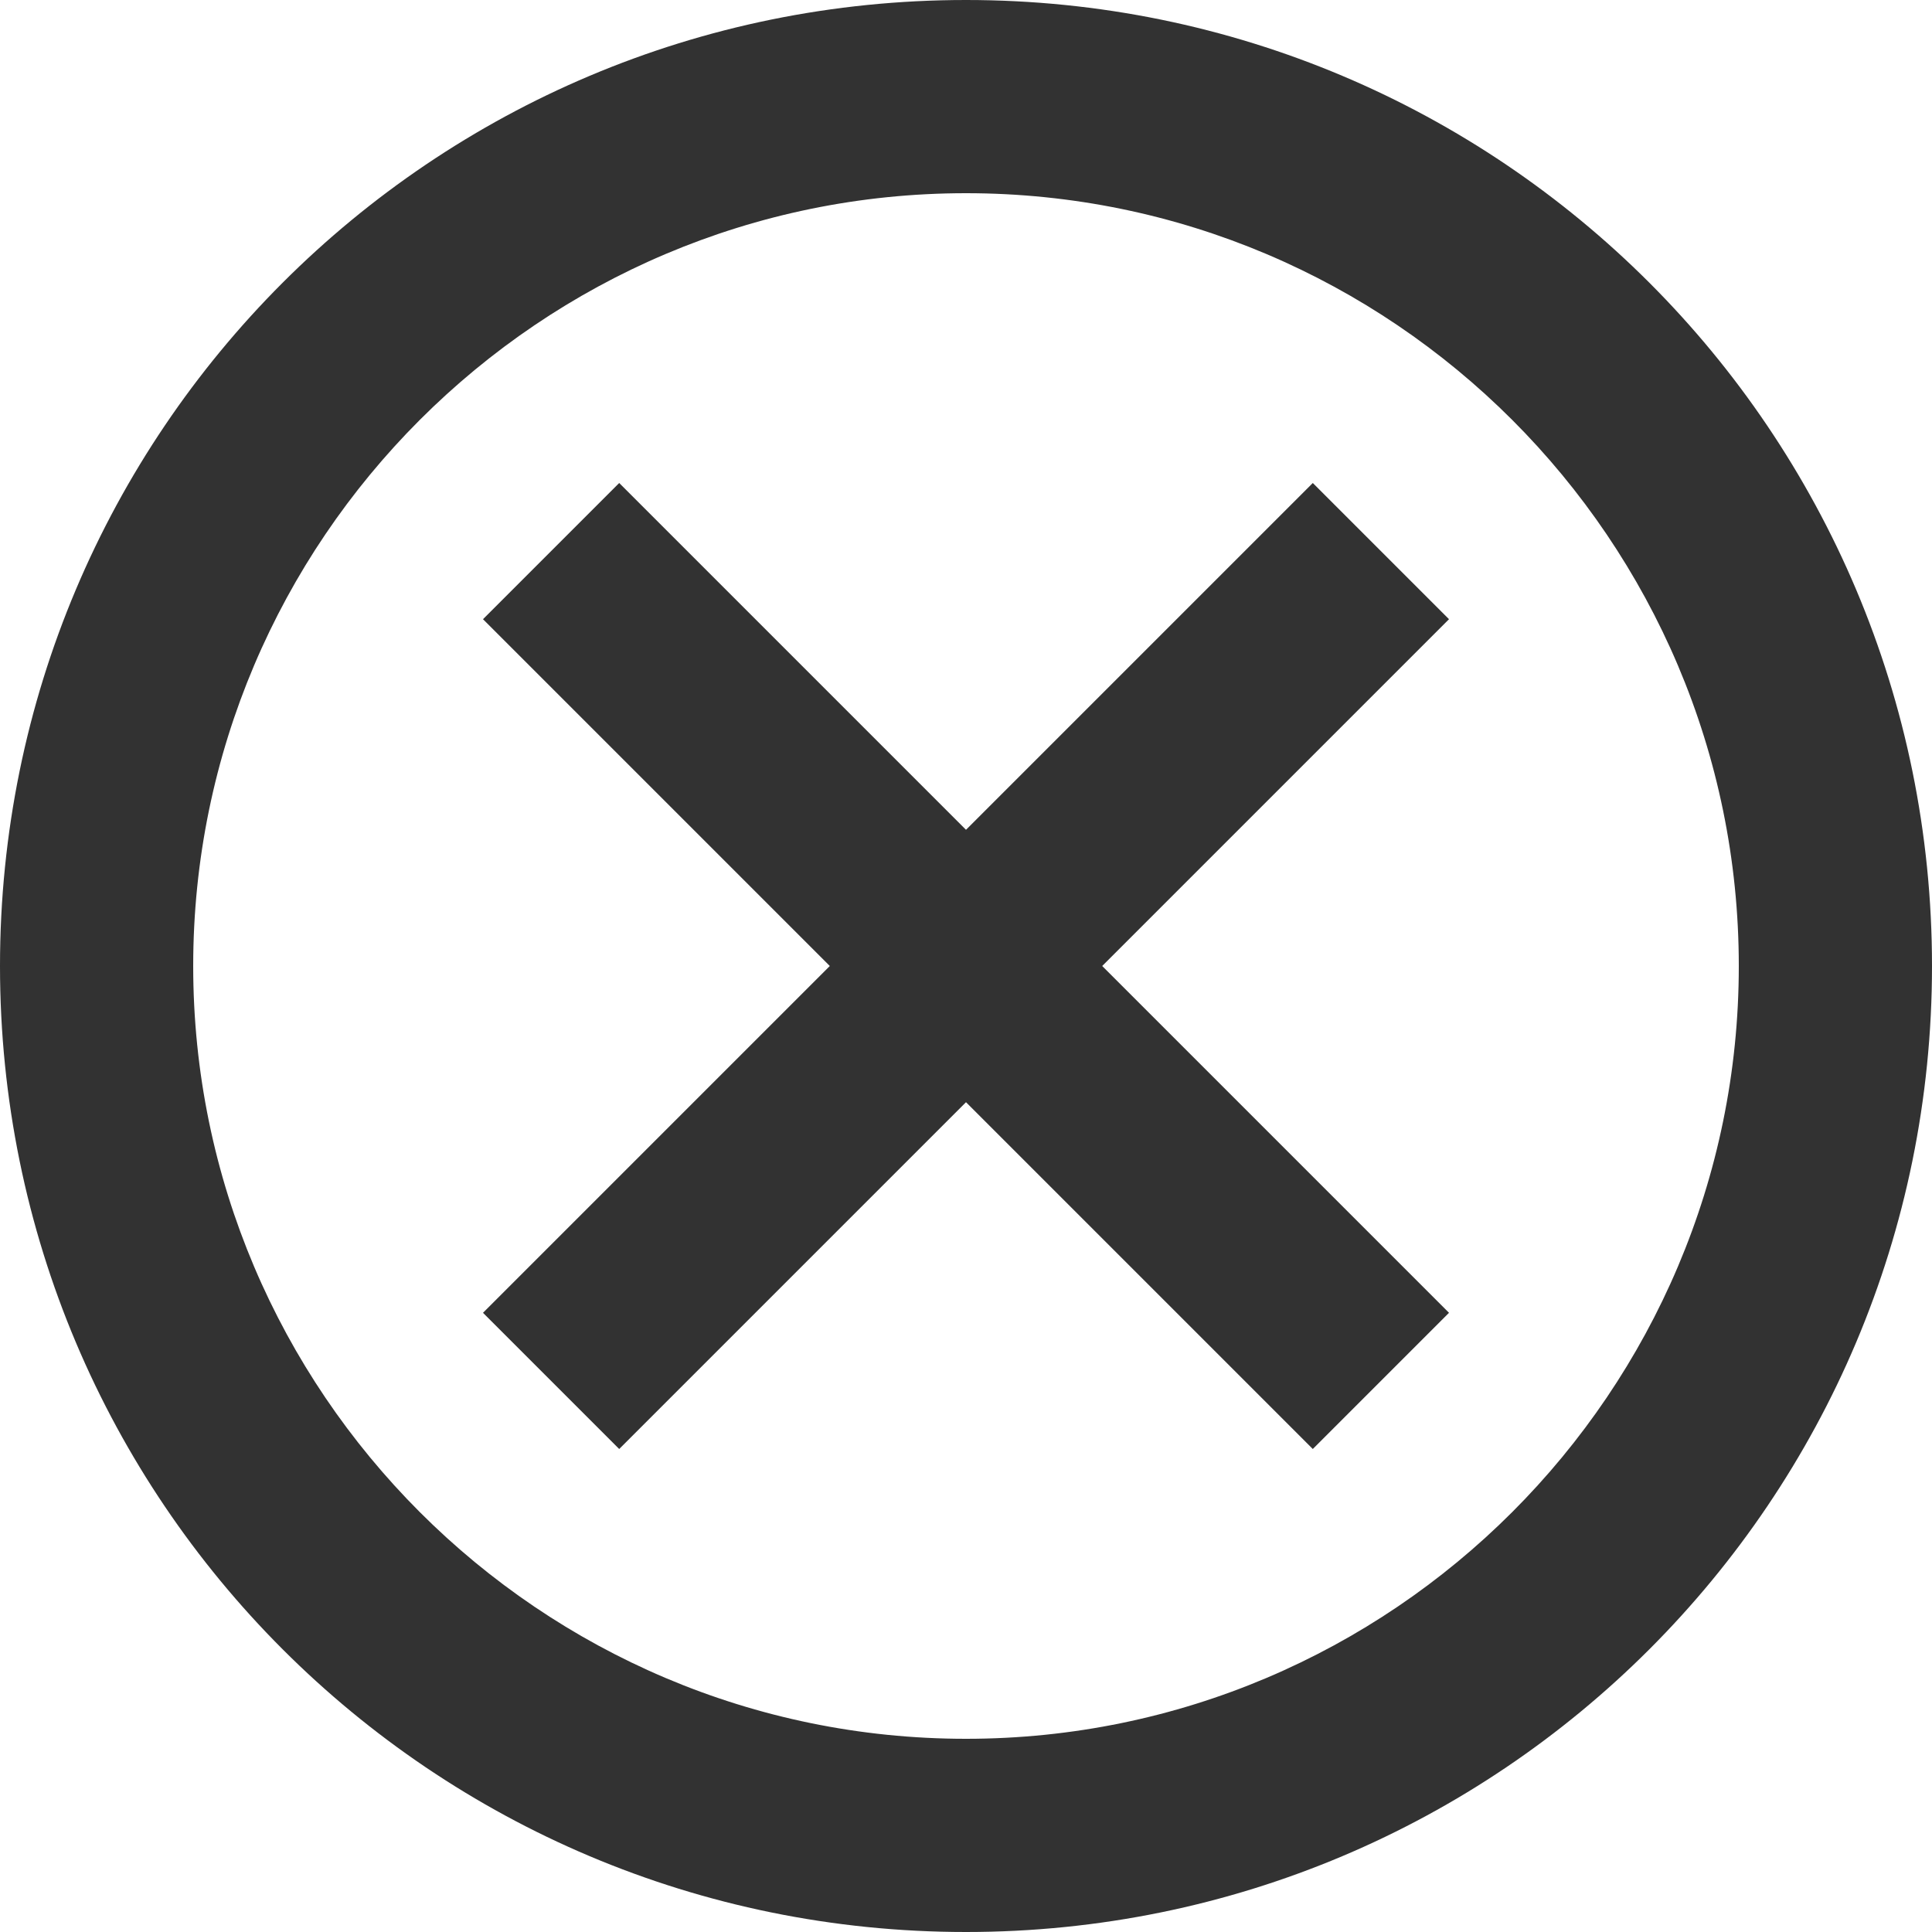
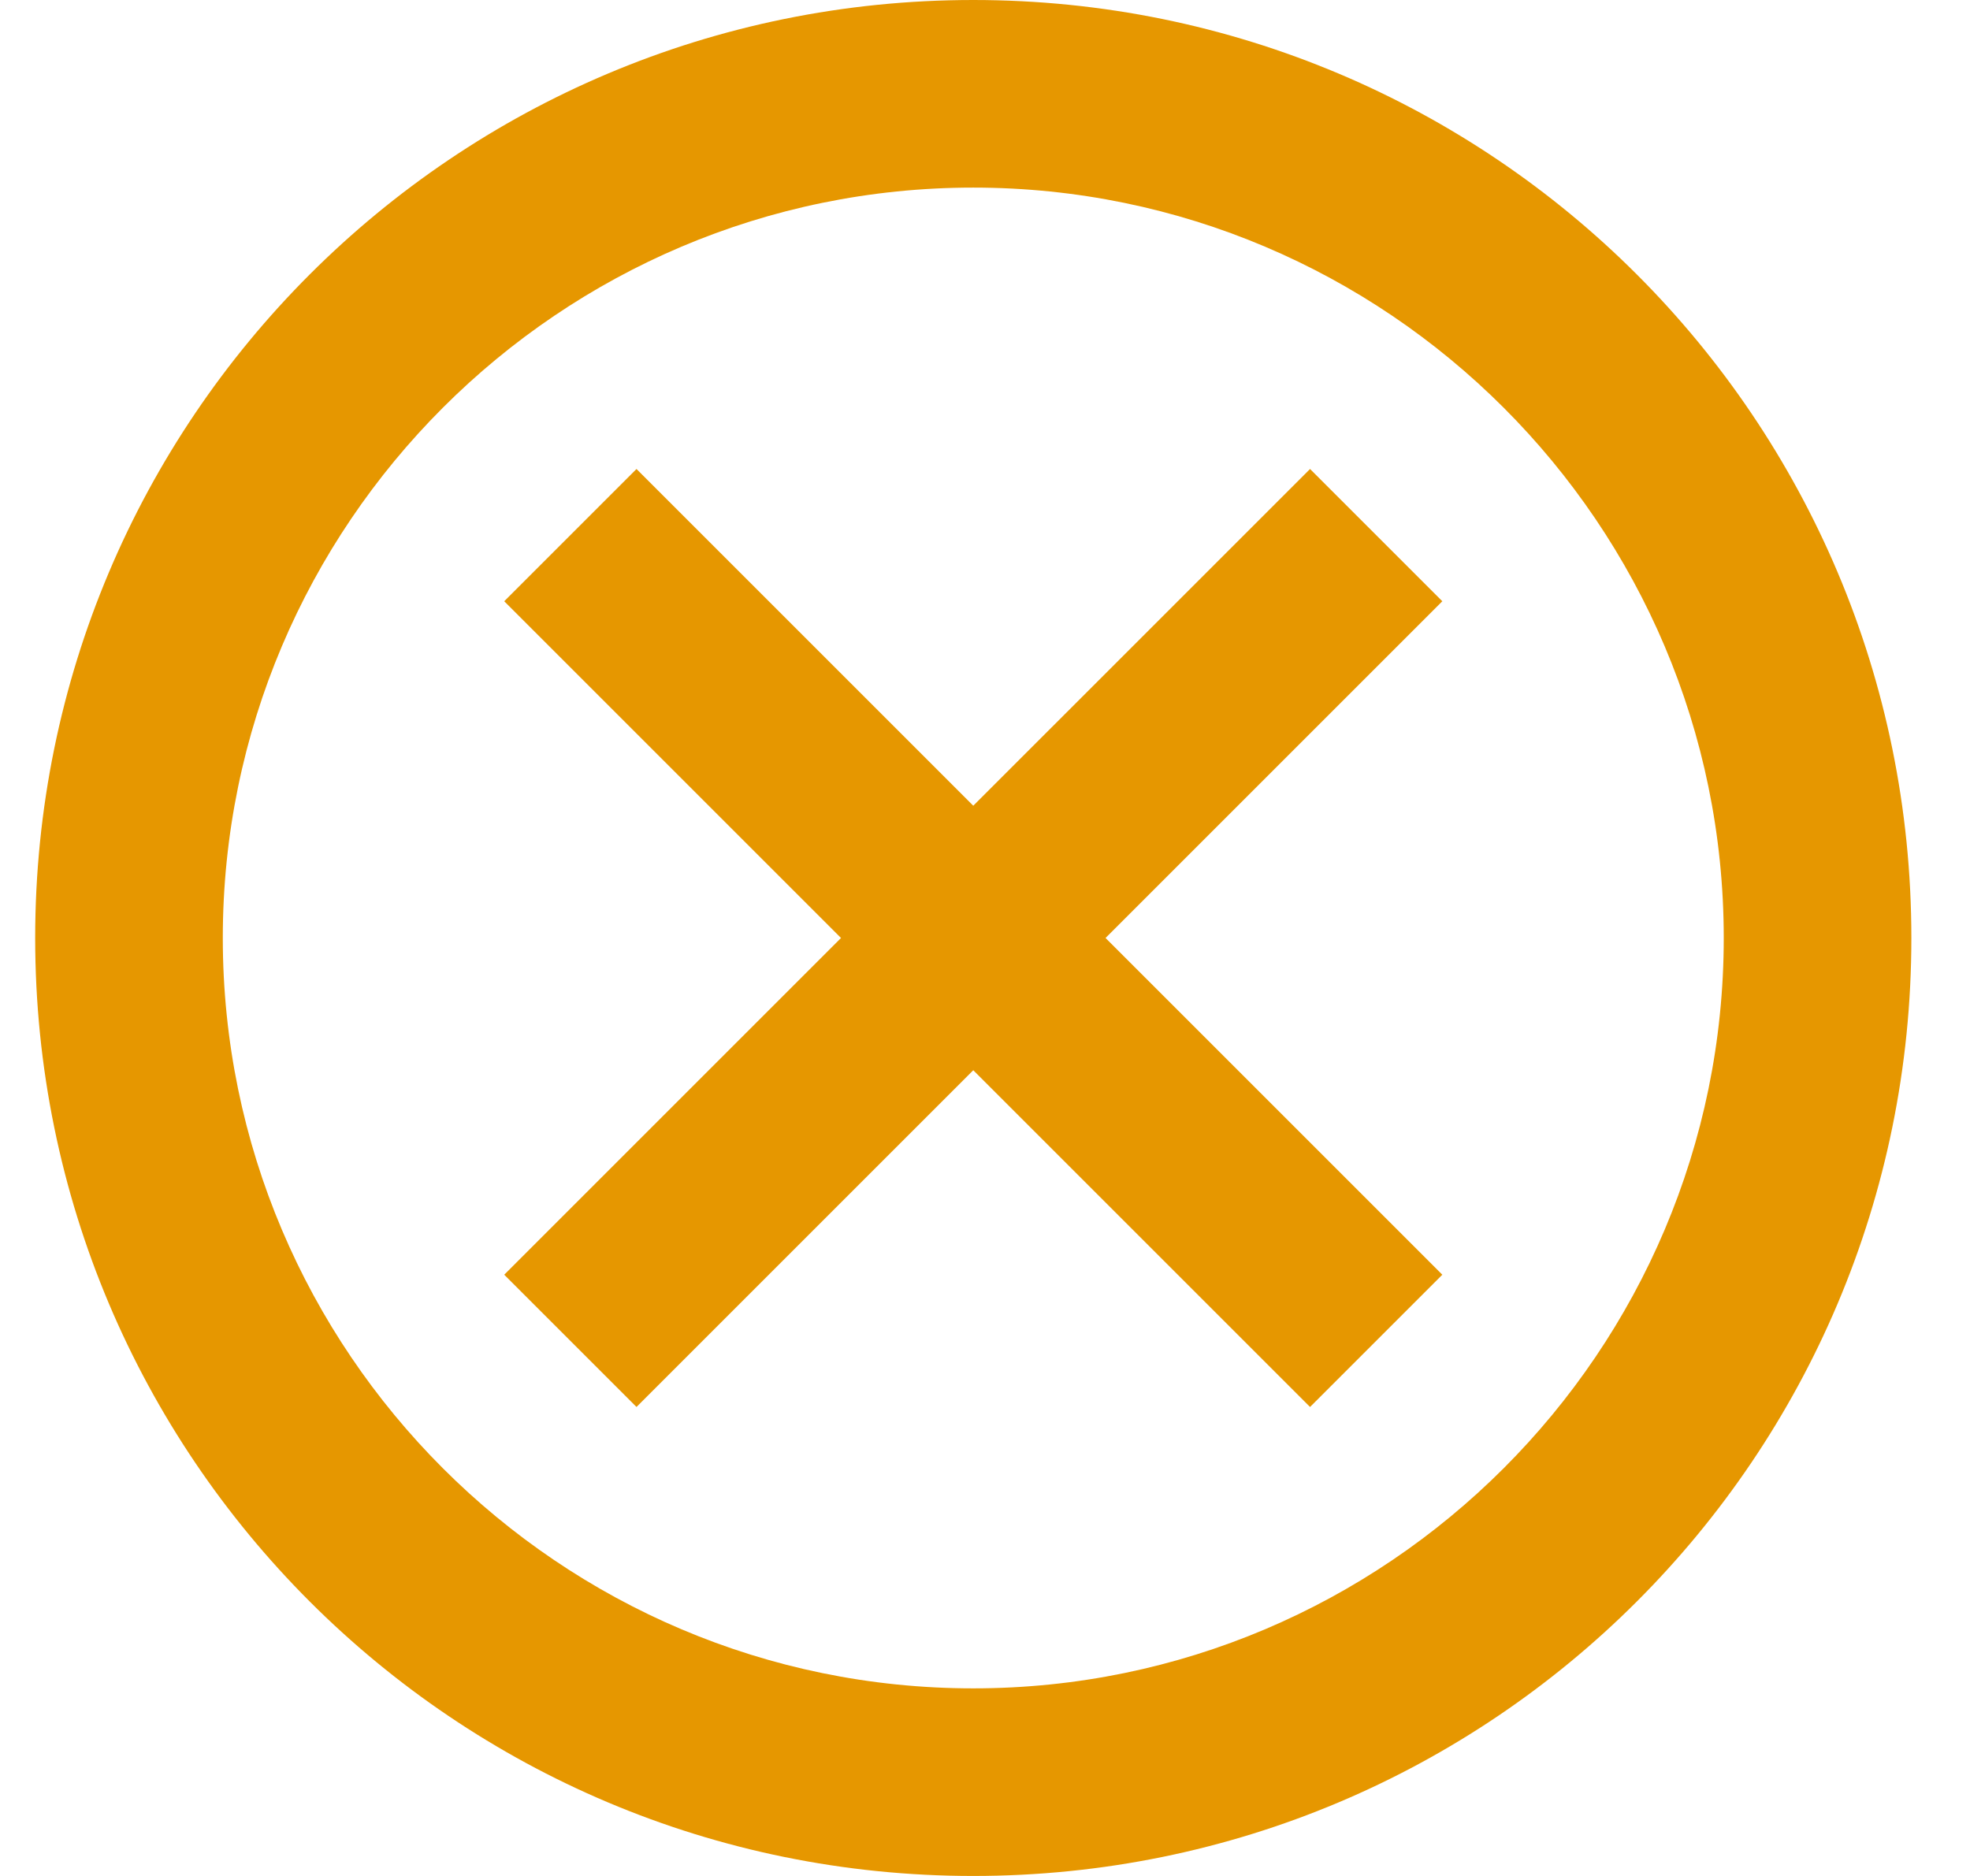
- <svg xmlns="http://www.w3.org/2000/svg" width="20" height="20" viewBox="0 0 20 20" fill="none">
-   <path d="M10 0C4.47 0 0 4.47 0 10C0 15.53 4.47 20 10 20C15.53 20 20 15.53 20 10C20 4.47 15.53 0 10 0ZM10 18C5.59 18 2 14.41 2 10C2 5.59 5.59 2 10 2C14.41 2 18 5.59 18 10C18 14.41 14.41 18 10 18ZM13.59 5L10 8.59L6.41 5L5 6.41L8.59 10L5 13.59L6.41 15L10 11.41L13.59 15L15 13.59L11.41 10L15 6.41L13.59 5Z" fill="#323232" />
+ <svg xmlns="http://www.w3.org/2000/svg" width="21" height="20" viewBox="0 0 21 20" fill="none">
+   <path d="M10.375 0C4.845 0 0.375 4.47 0.375 10C0.375 15.53 4.845 20 10.375 20C15.905 20 20.375 15.53 20.375 10C20.375 4.47 15.905 0 10.375 0ZM10.375 18C5.965 18 2.375 14.41 2.375 10C2.375 5.59 5.965 2 10.375 2C14.785 2 18.375 5.59 18.375 10C18.375 14.41 14.785 18 10.375 18ZM13.965 5L10.375 8.59L6.785 5L5.375 6.41L8.965 10L5.375 13.59L6.785 15L10.375 11.41L13.965 15L15.375 13.59L11.785 10L15.375 6.41L13.965 5Z" fill="#E69700" />
</svg>
